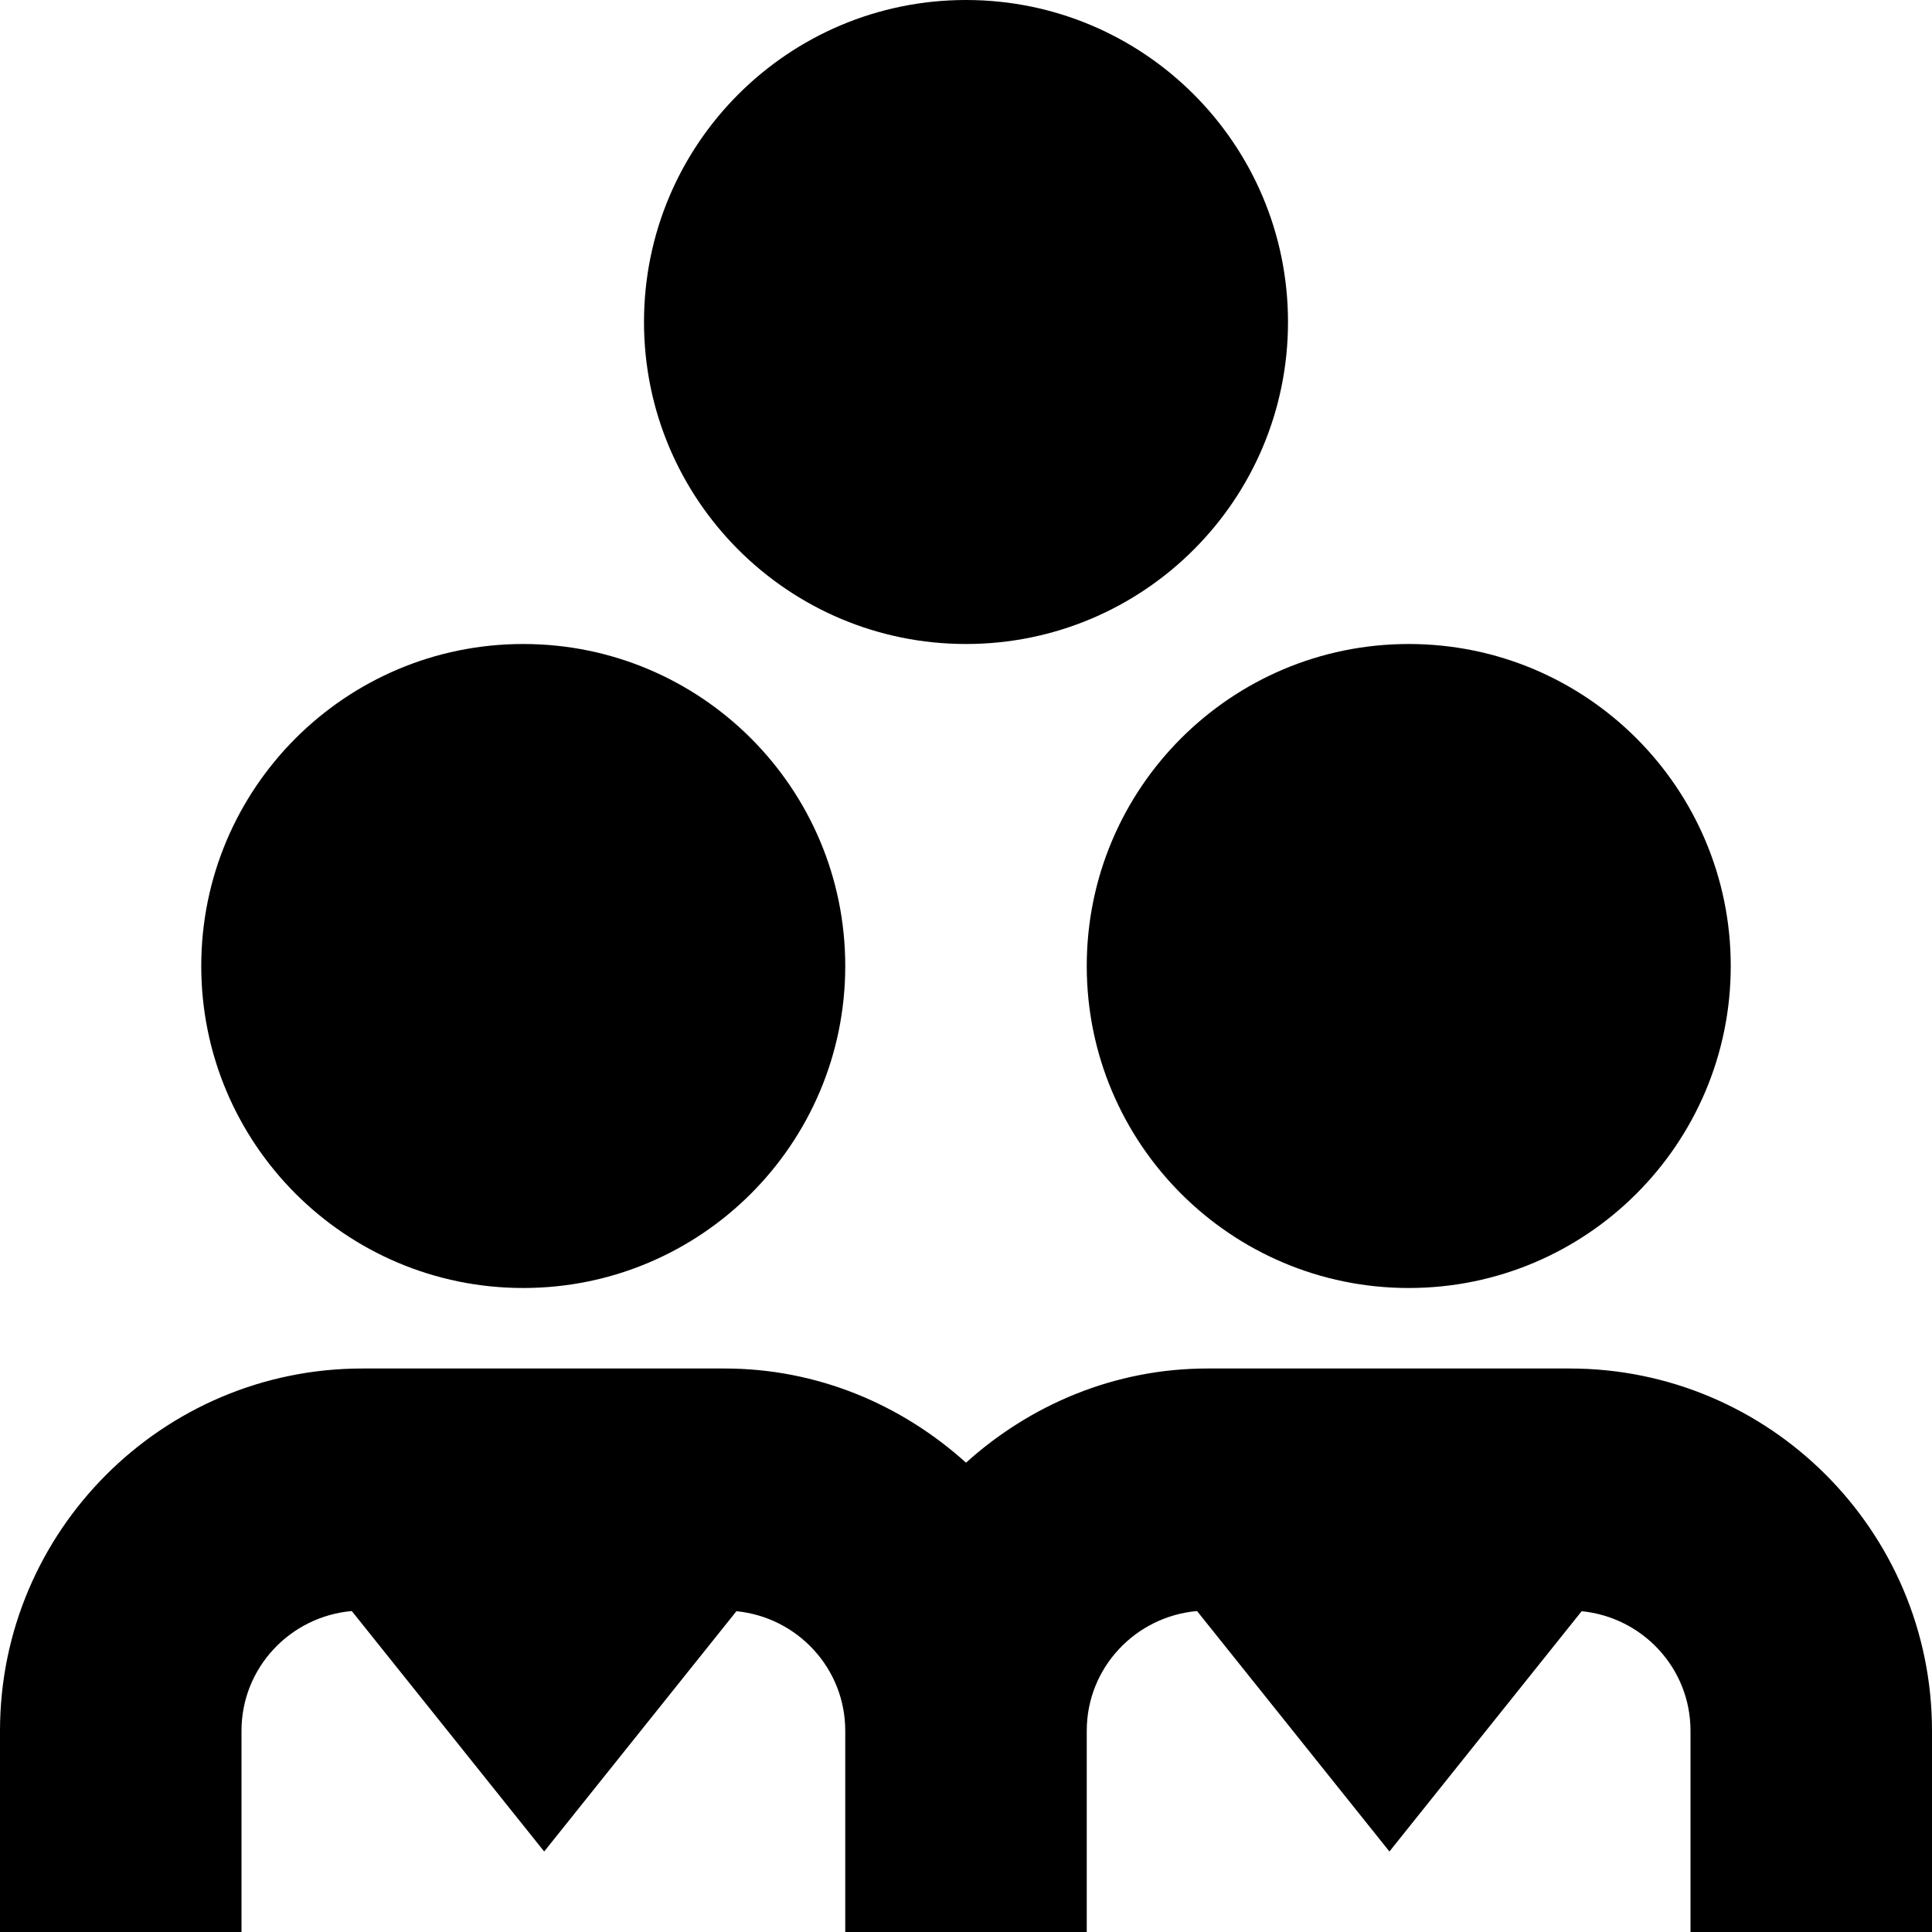
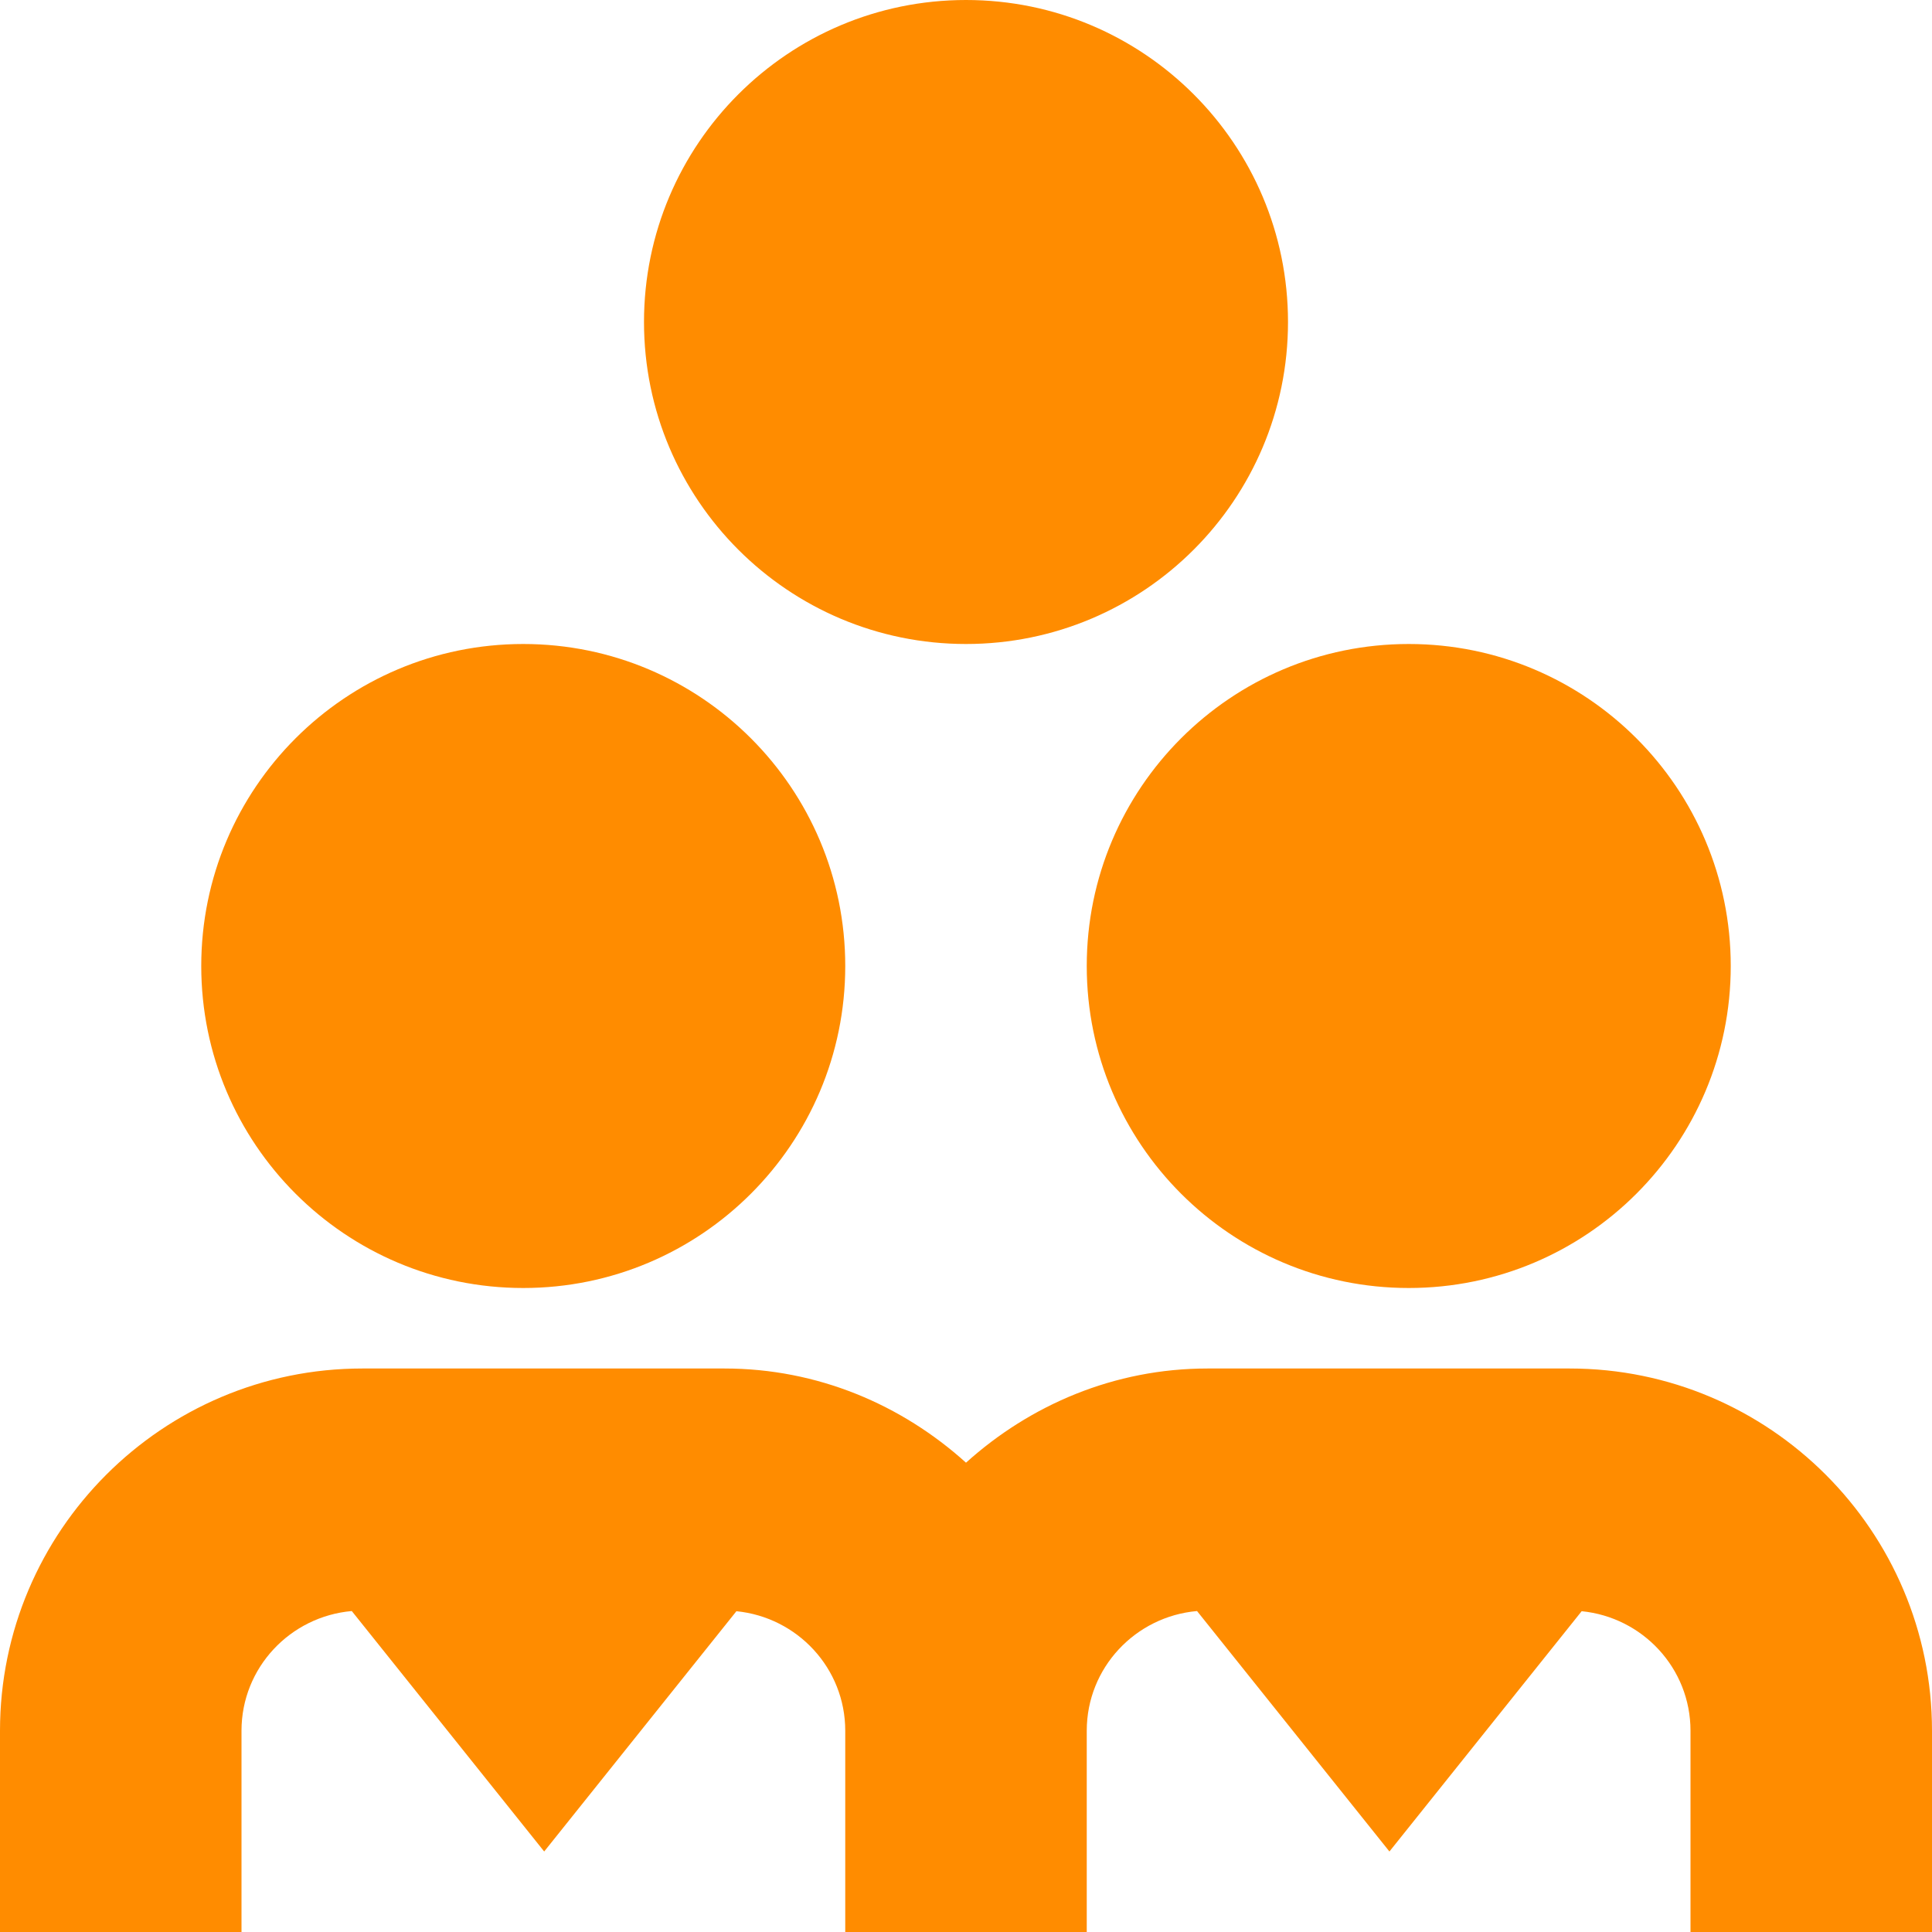
<svg xmlns="http://www.w3.org/2000/svg" id="Layer_1" data-name="Layer 1" viewBox="0 0 24 24">
-   <path d="m17.5,8c2.209,0,4,1.791,4,4s-1.791,4-4,4-4-1.791-4-4,1.791-4,4-4Zm-5.5,0c2.209,0,4-1.791,4-4S14.209,0,12,0s-4,1.791-4,4,1.791,4,4,4Zm-5.5,8c2.209,0,4-1.791,4-4s-1.791-4-4-4-4,1.791-4,4,1.791,4,4,4Zm13,1h-4.5c-1.157,0-2.202.451-3,1.17-.798-.72-1.843-1.17-3-1.17h-4.5c-2.481,0-4.5,2.019-4.5,4.5v2.5h3v-2.5c0-.783.605-1.42,1.37-1.487l2.39,2.987,2.388-2.985c.757.075,1.352.708,1.352,1.485v2.5h3v-2.5c0-.783.605-1.42,1.37-1.487l2.39,2.987,2.388-2.985c.757.075,1.352.708,1.352,1.485v2.5h3v-2.5c0-2.481-2.019-4.5-4.5-4.5Z" />
+   <path fill="#FF8C00" d="m17.5,8c2.209,0,4,1.791,4,4s-1.791,4-4,4-4-1.791-4-4,1.791-4,4-4Zm-5.5,0c2.209,0,4-1.791,4-4S14.209,0,12,0s-4,1.791-4,4,1.791,4,4,4Zm-5.5,8c2.209,0,4-1.791,4-4s-1.791-4-4-4-4,1.791-4,4,1.791,4,4,4Zm13,1h-4.5c-1.157,0-2.202.451-3,1.17-.798-.72-1.843-1.17-3-1.17h-4.5c-2.481,0-4.5,2.019-4.5,4.5v2.5h3v-2.5c0-.783.605-1.42,1.37-1.487l2.39,2.987,2.388-2.985c.757.075,1.352.708,1.352,1.485v2.5h3v-2.5c0-.783.605-1.42,1.37-1.487l2.39,2.987,2.388-2.985c.757.075,1.352.708,1.352,1.485v2.5h3v-2.5c0-2.481-2.019-4.5-4.5-4.5Z" />
</svg>
